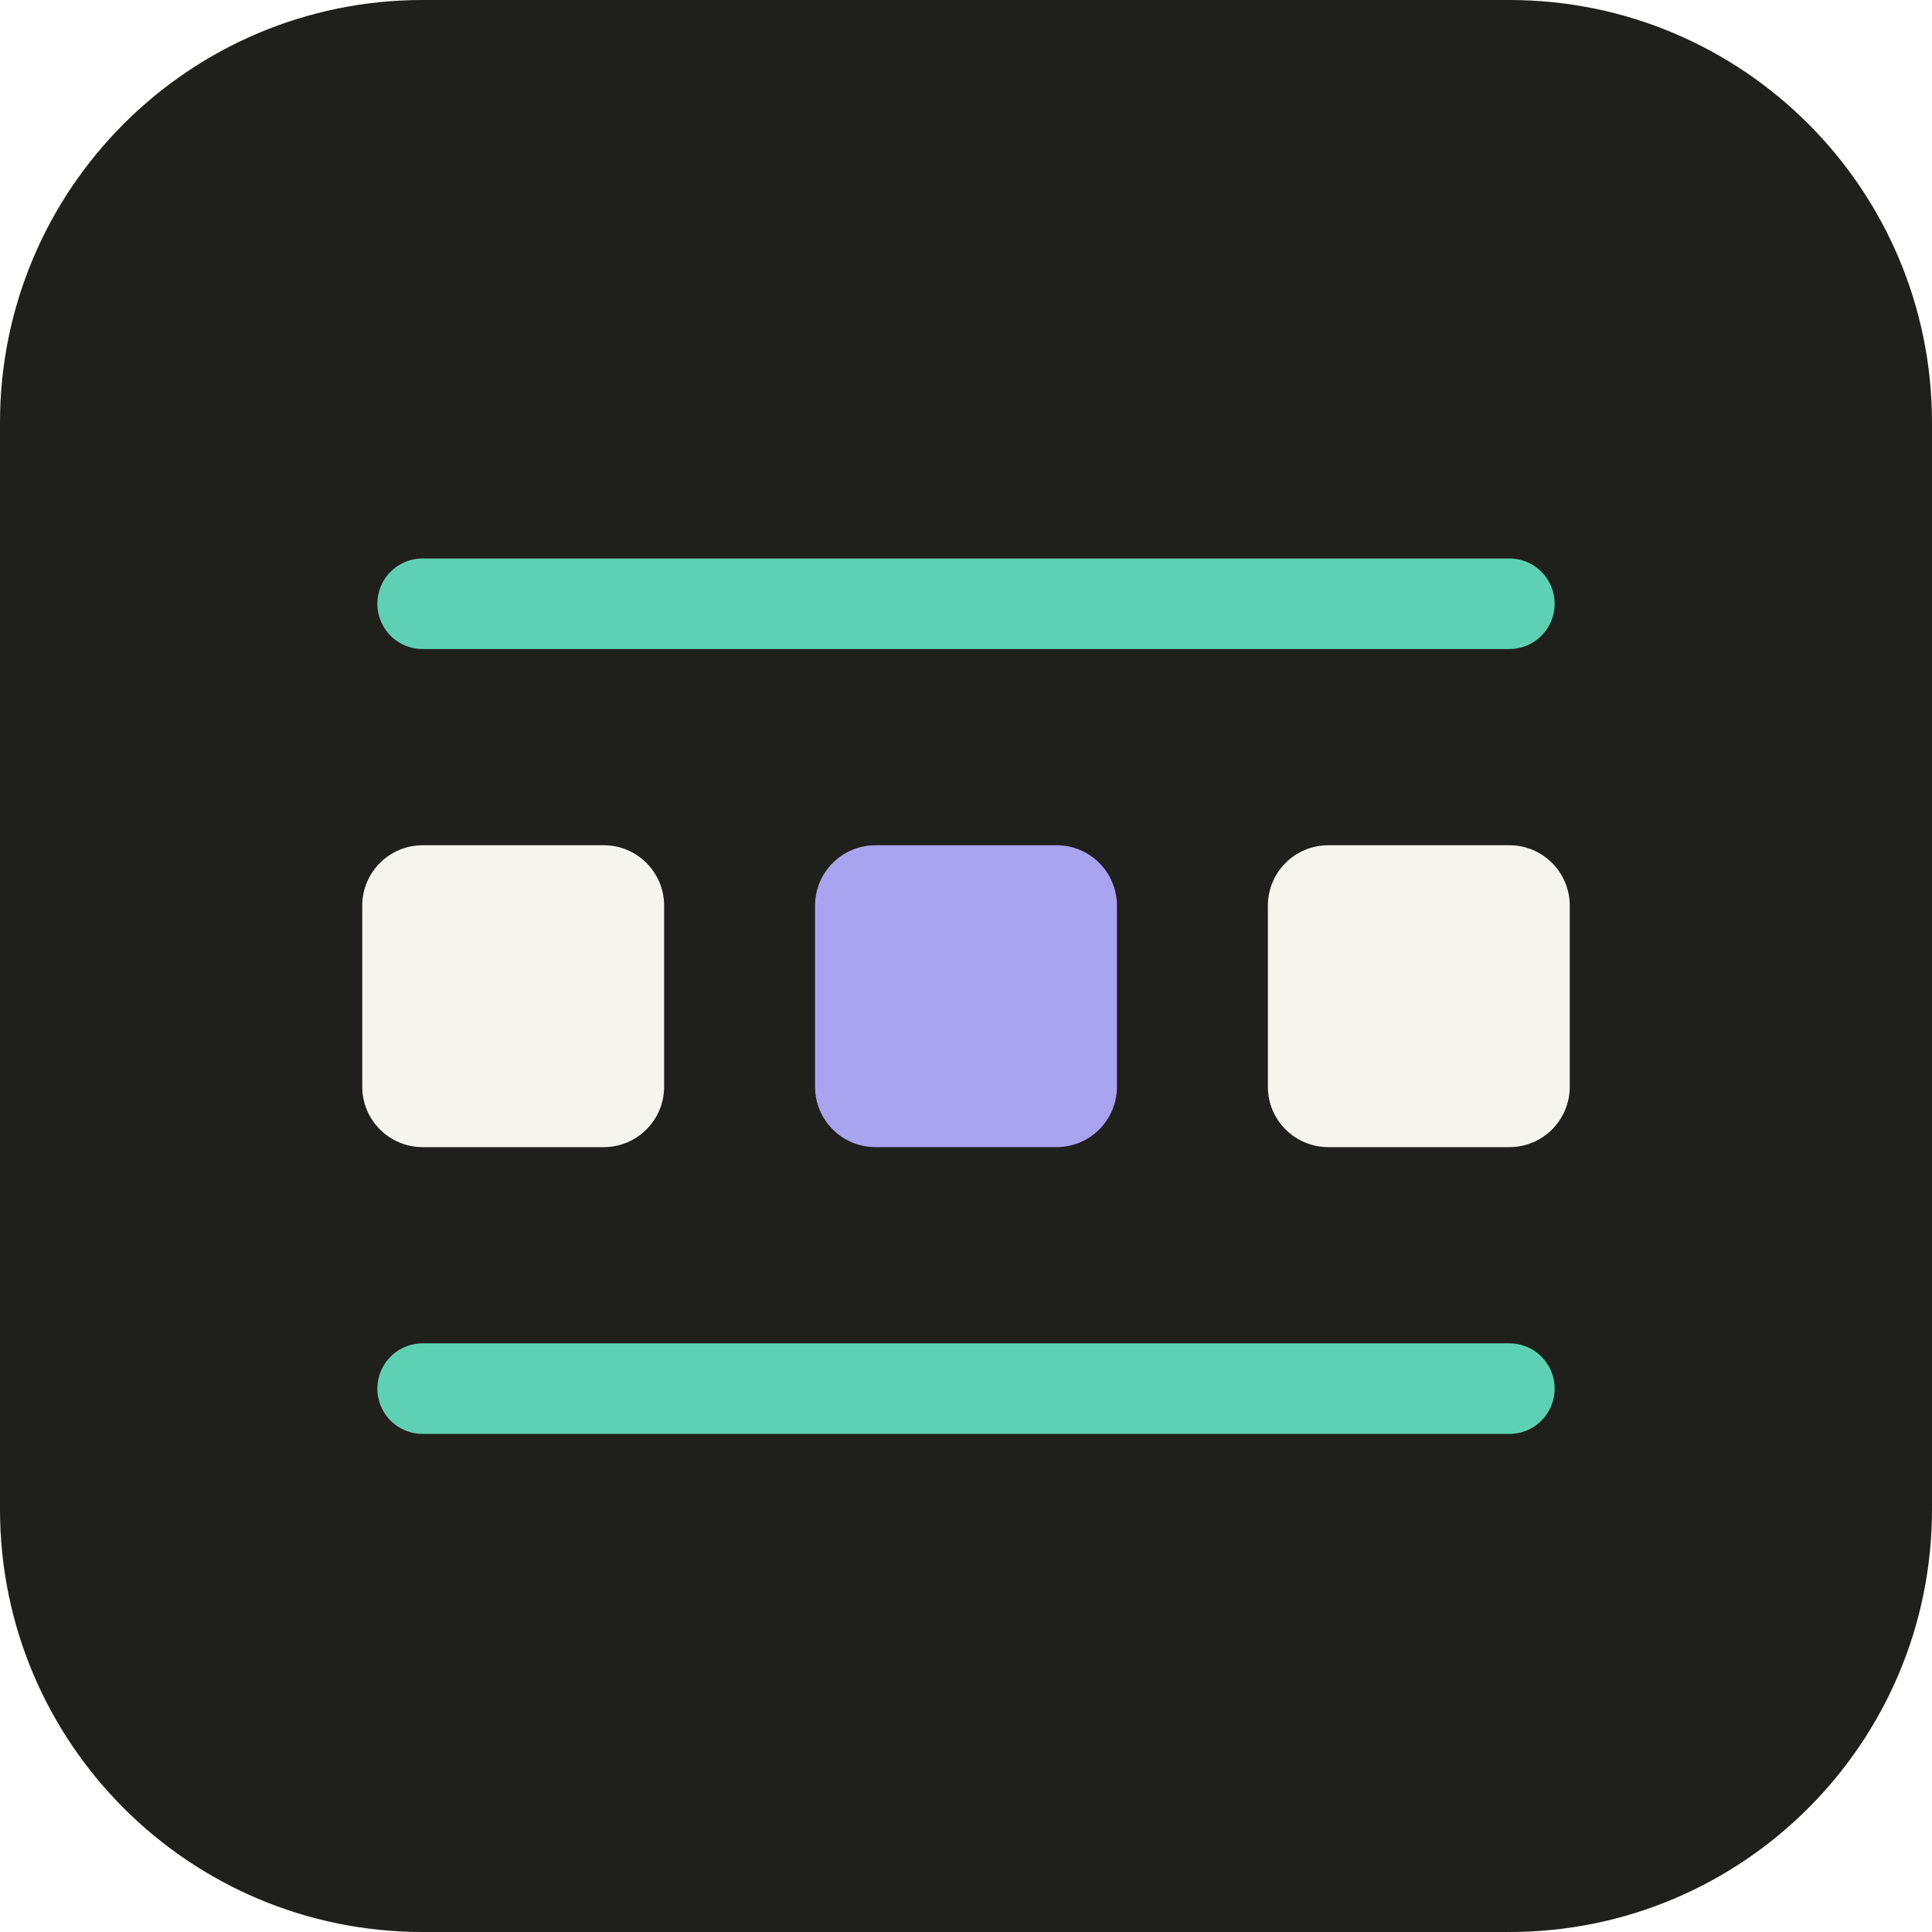
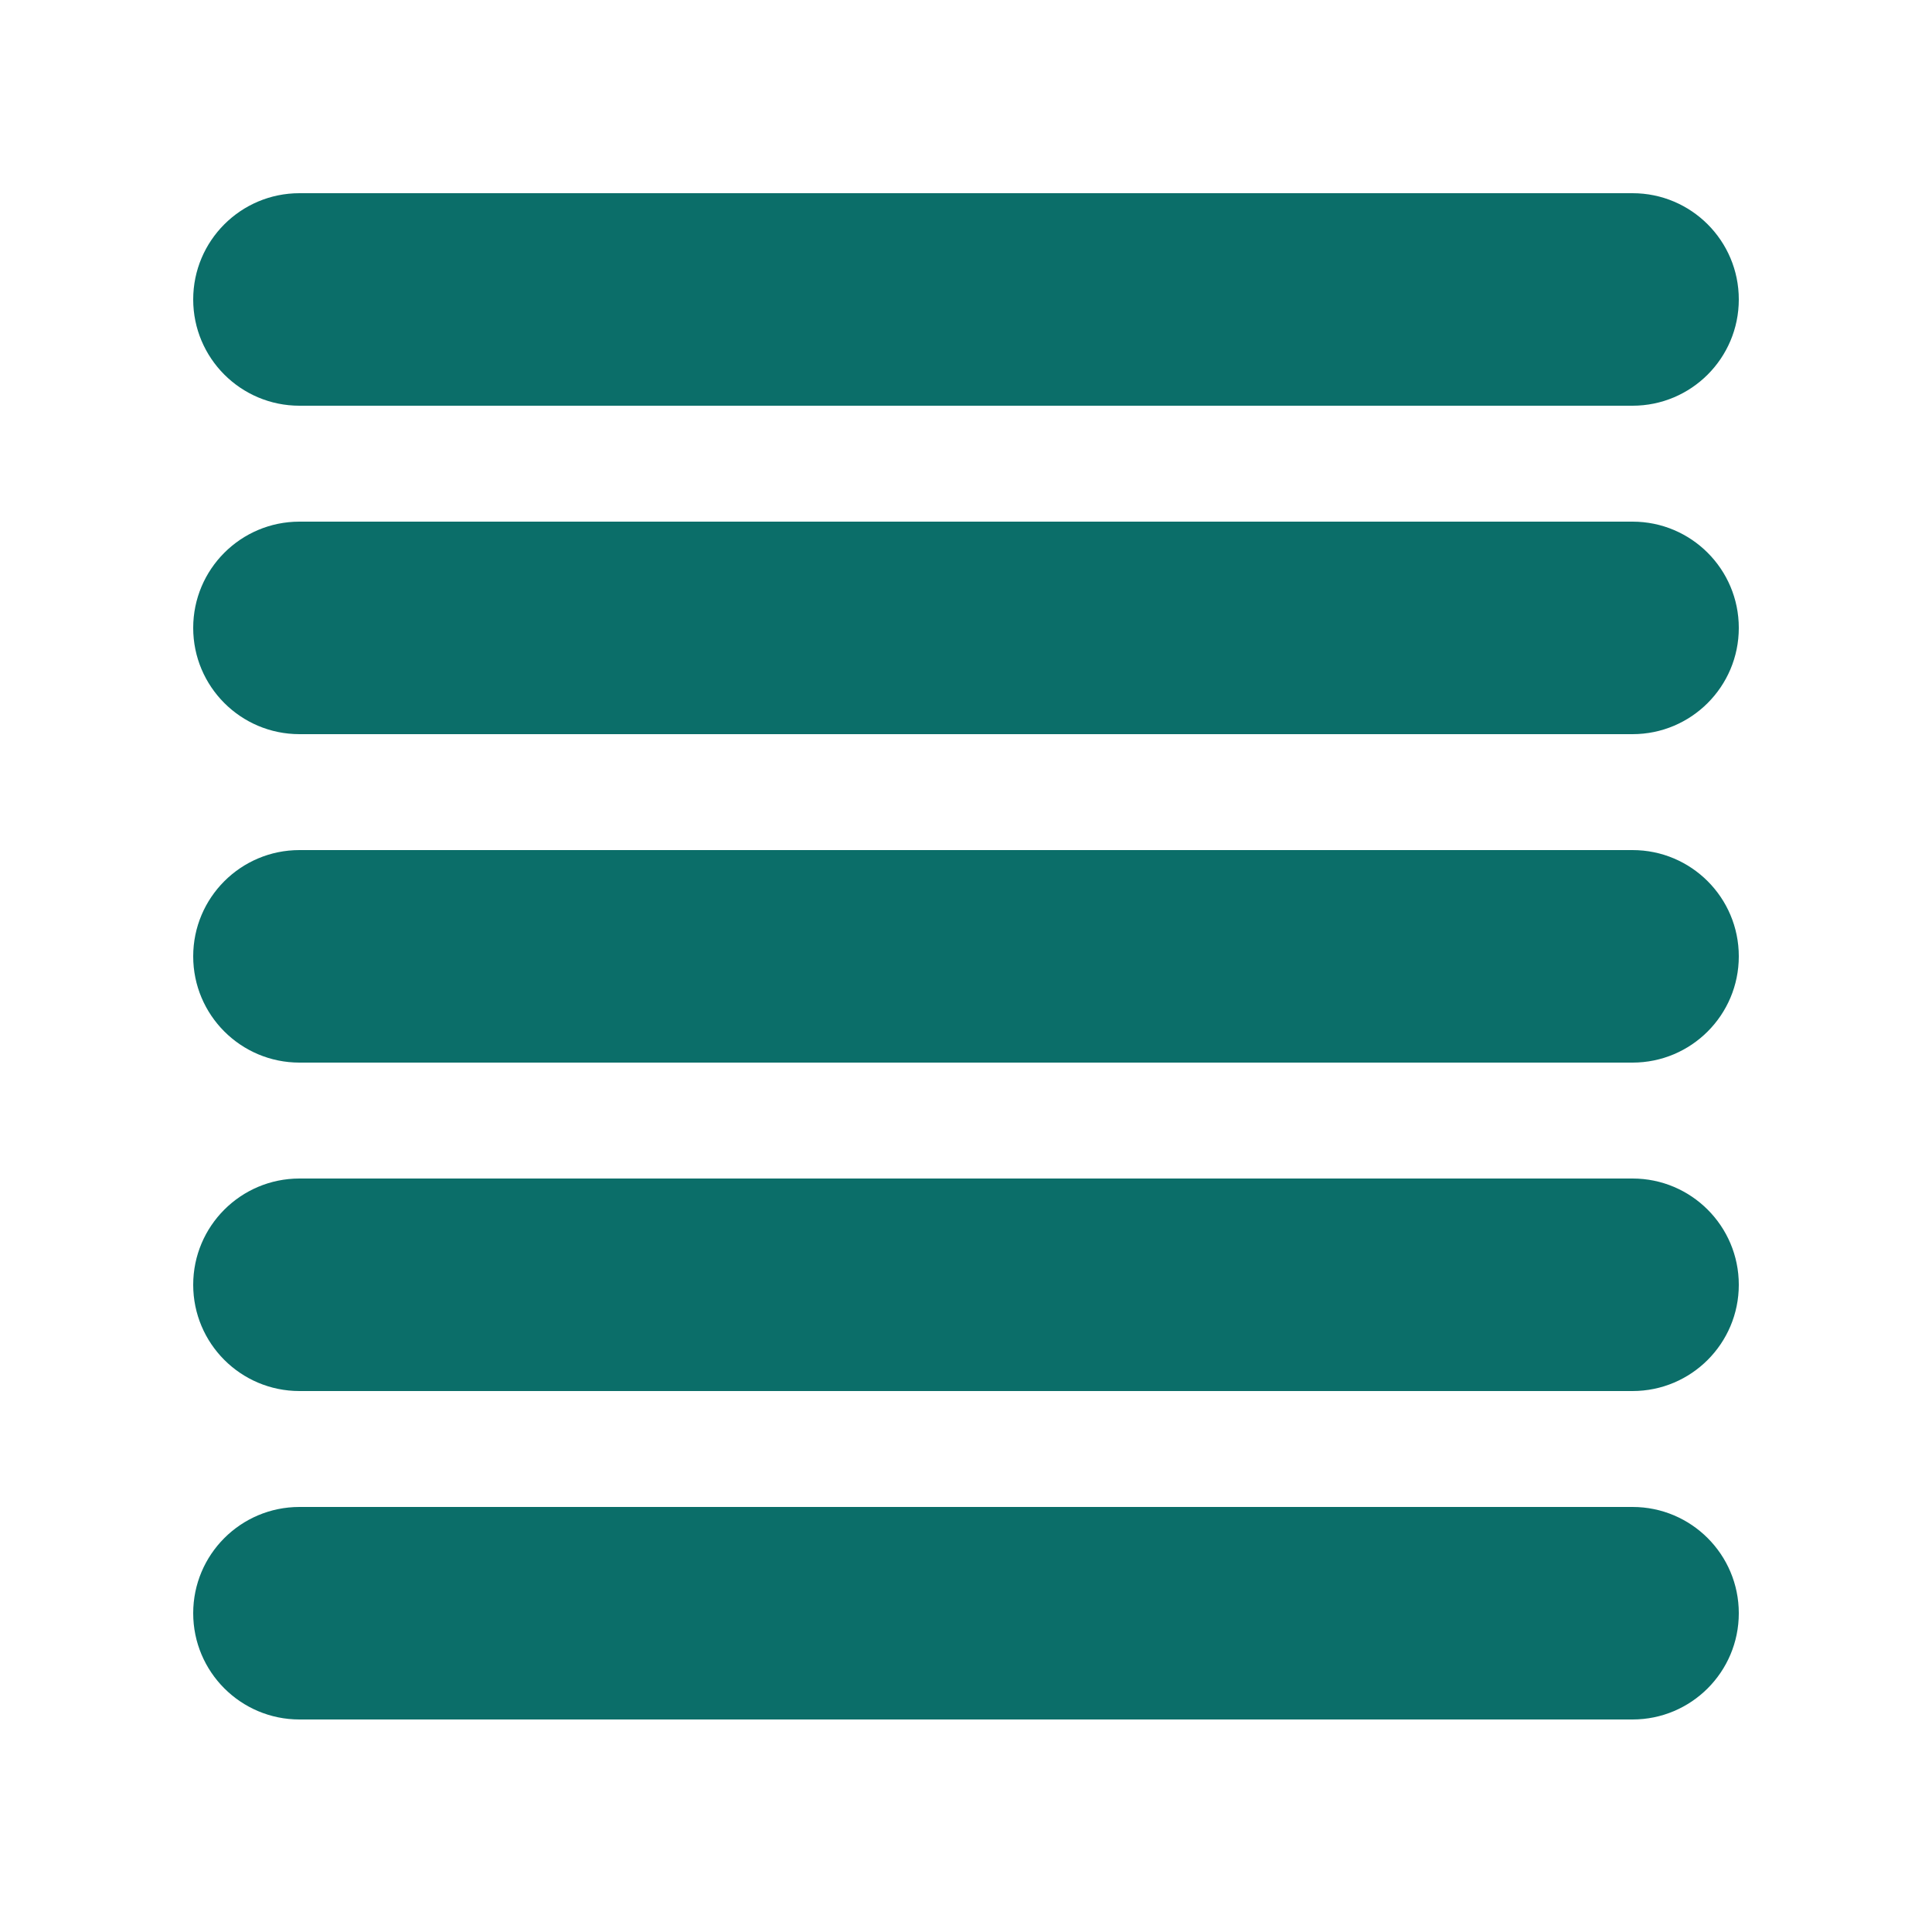
- <svg xmlns="http://www.w3.org/2000/svg" viewBox="0 0 64 64">
-   <rect width="64" height="64" rx="14" fill="#1f1f1c" />
-   <rect x="12" y="28" width="10" height="10" rx="2" fill="#f6f4ee" />
-   <rect x="27" y="28" width="10" height="10" rx="2" fill="#a9a3f0" />
-   <rect x="42" y="28" width="10" height="10" rx="2" fill="#f6f4ee" />
-   <path d="M14 20h36M14 46h36" stroke="#5fd1b3" stroke-width="3" stroke-linecap="round" />
+ <svg xmlns="http://www.w3.org/2000/svg" viewBox="0 0 20 20">
+   <style>rect{fill:#0b6e69}@media (prefers-color-scheme:dark){rect{fill:#4fc1b9}}</style>
+   <rect x="2" y="2.0" width="16" height="2.2" rx="1.1" />
+   <rect x="2" y="5.4" width="16" height="2.2" rx="1.1" />
+   <rect x="2" y="8.8" width="16" height="2.2" rx="1.1" />
+   <rect x="2" y="12.2" width="16" height="2.2" rx="1.1" />
+   <rect x="2" y="15.6" width="16" height="2.2" rx="1.1" />
</svg>
